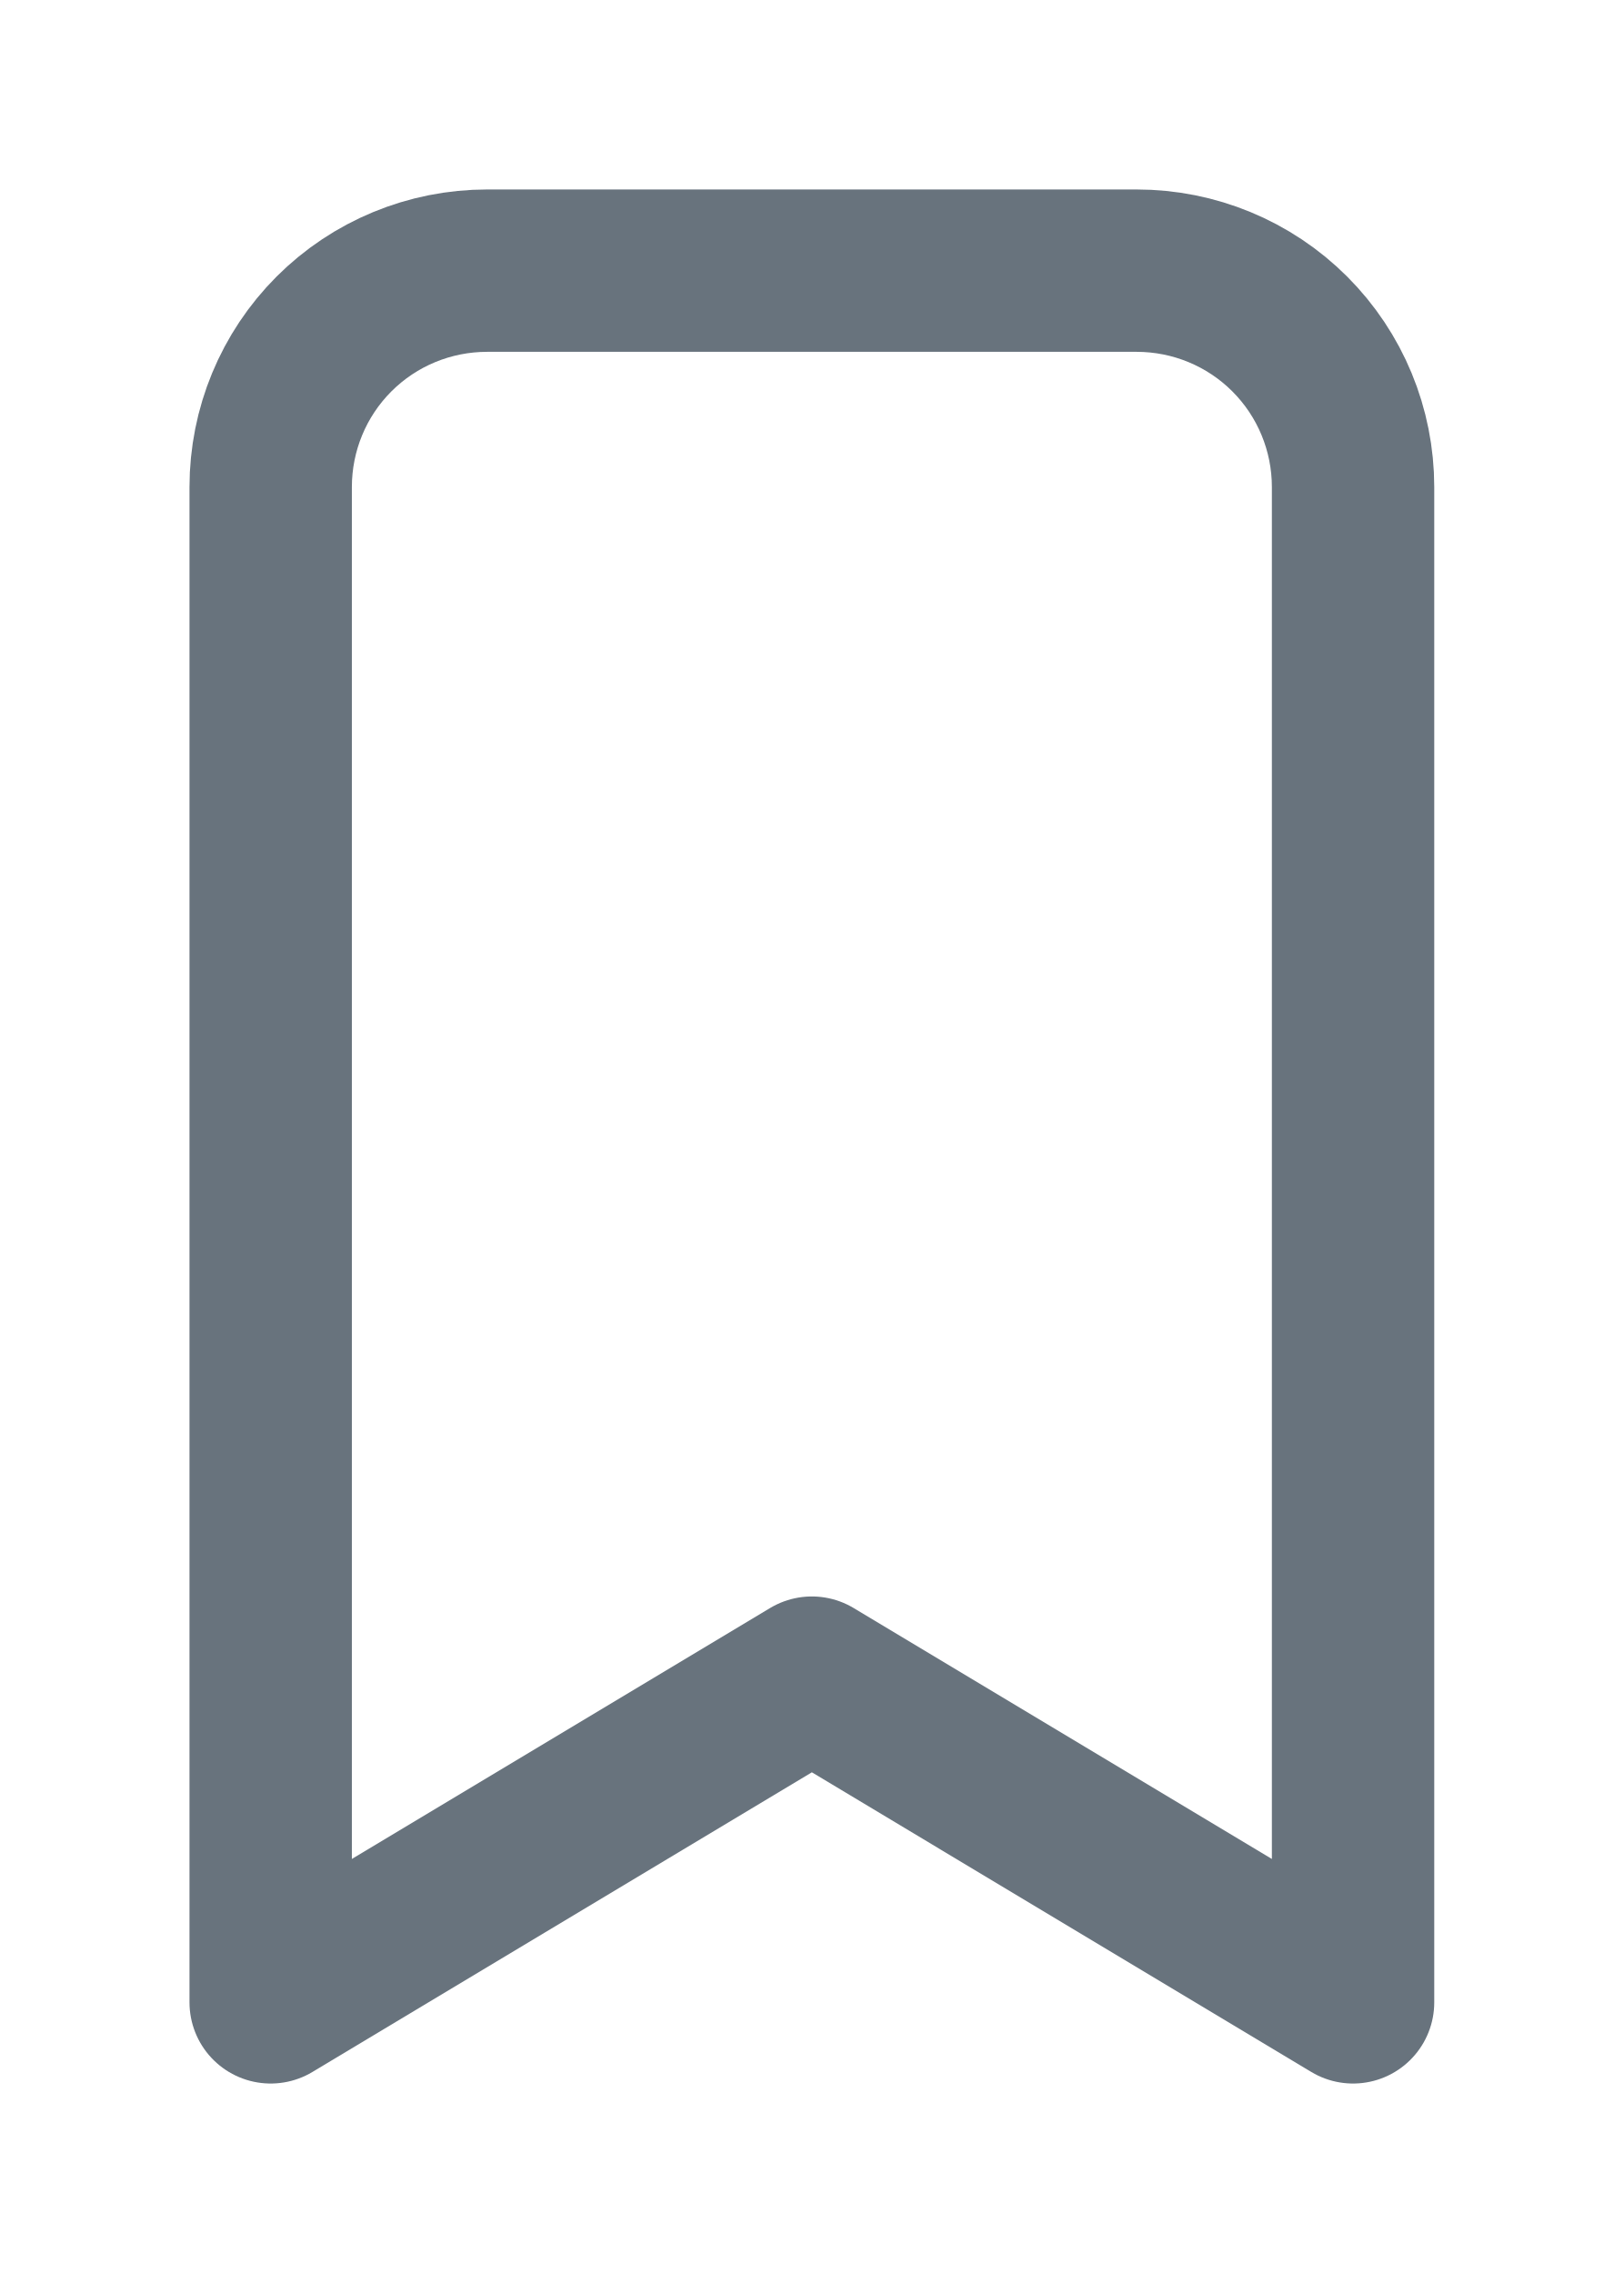
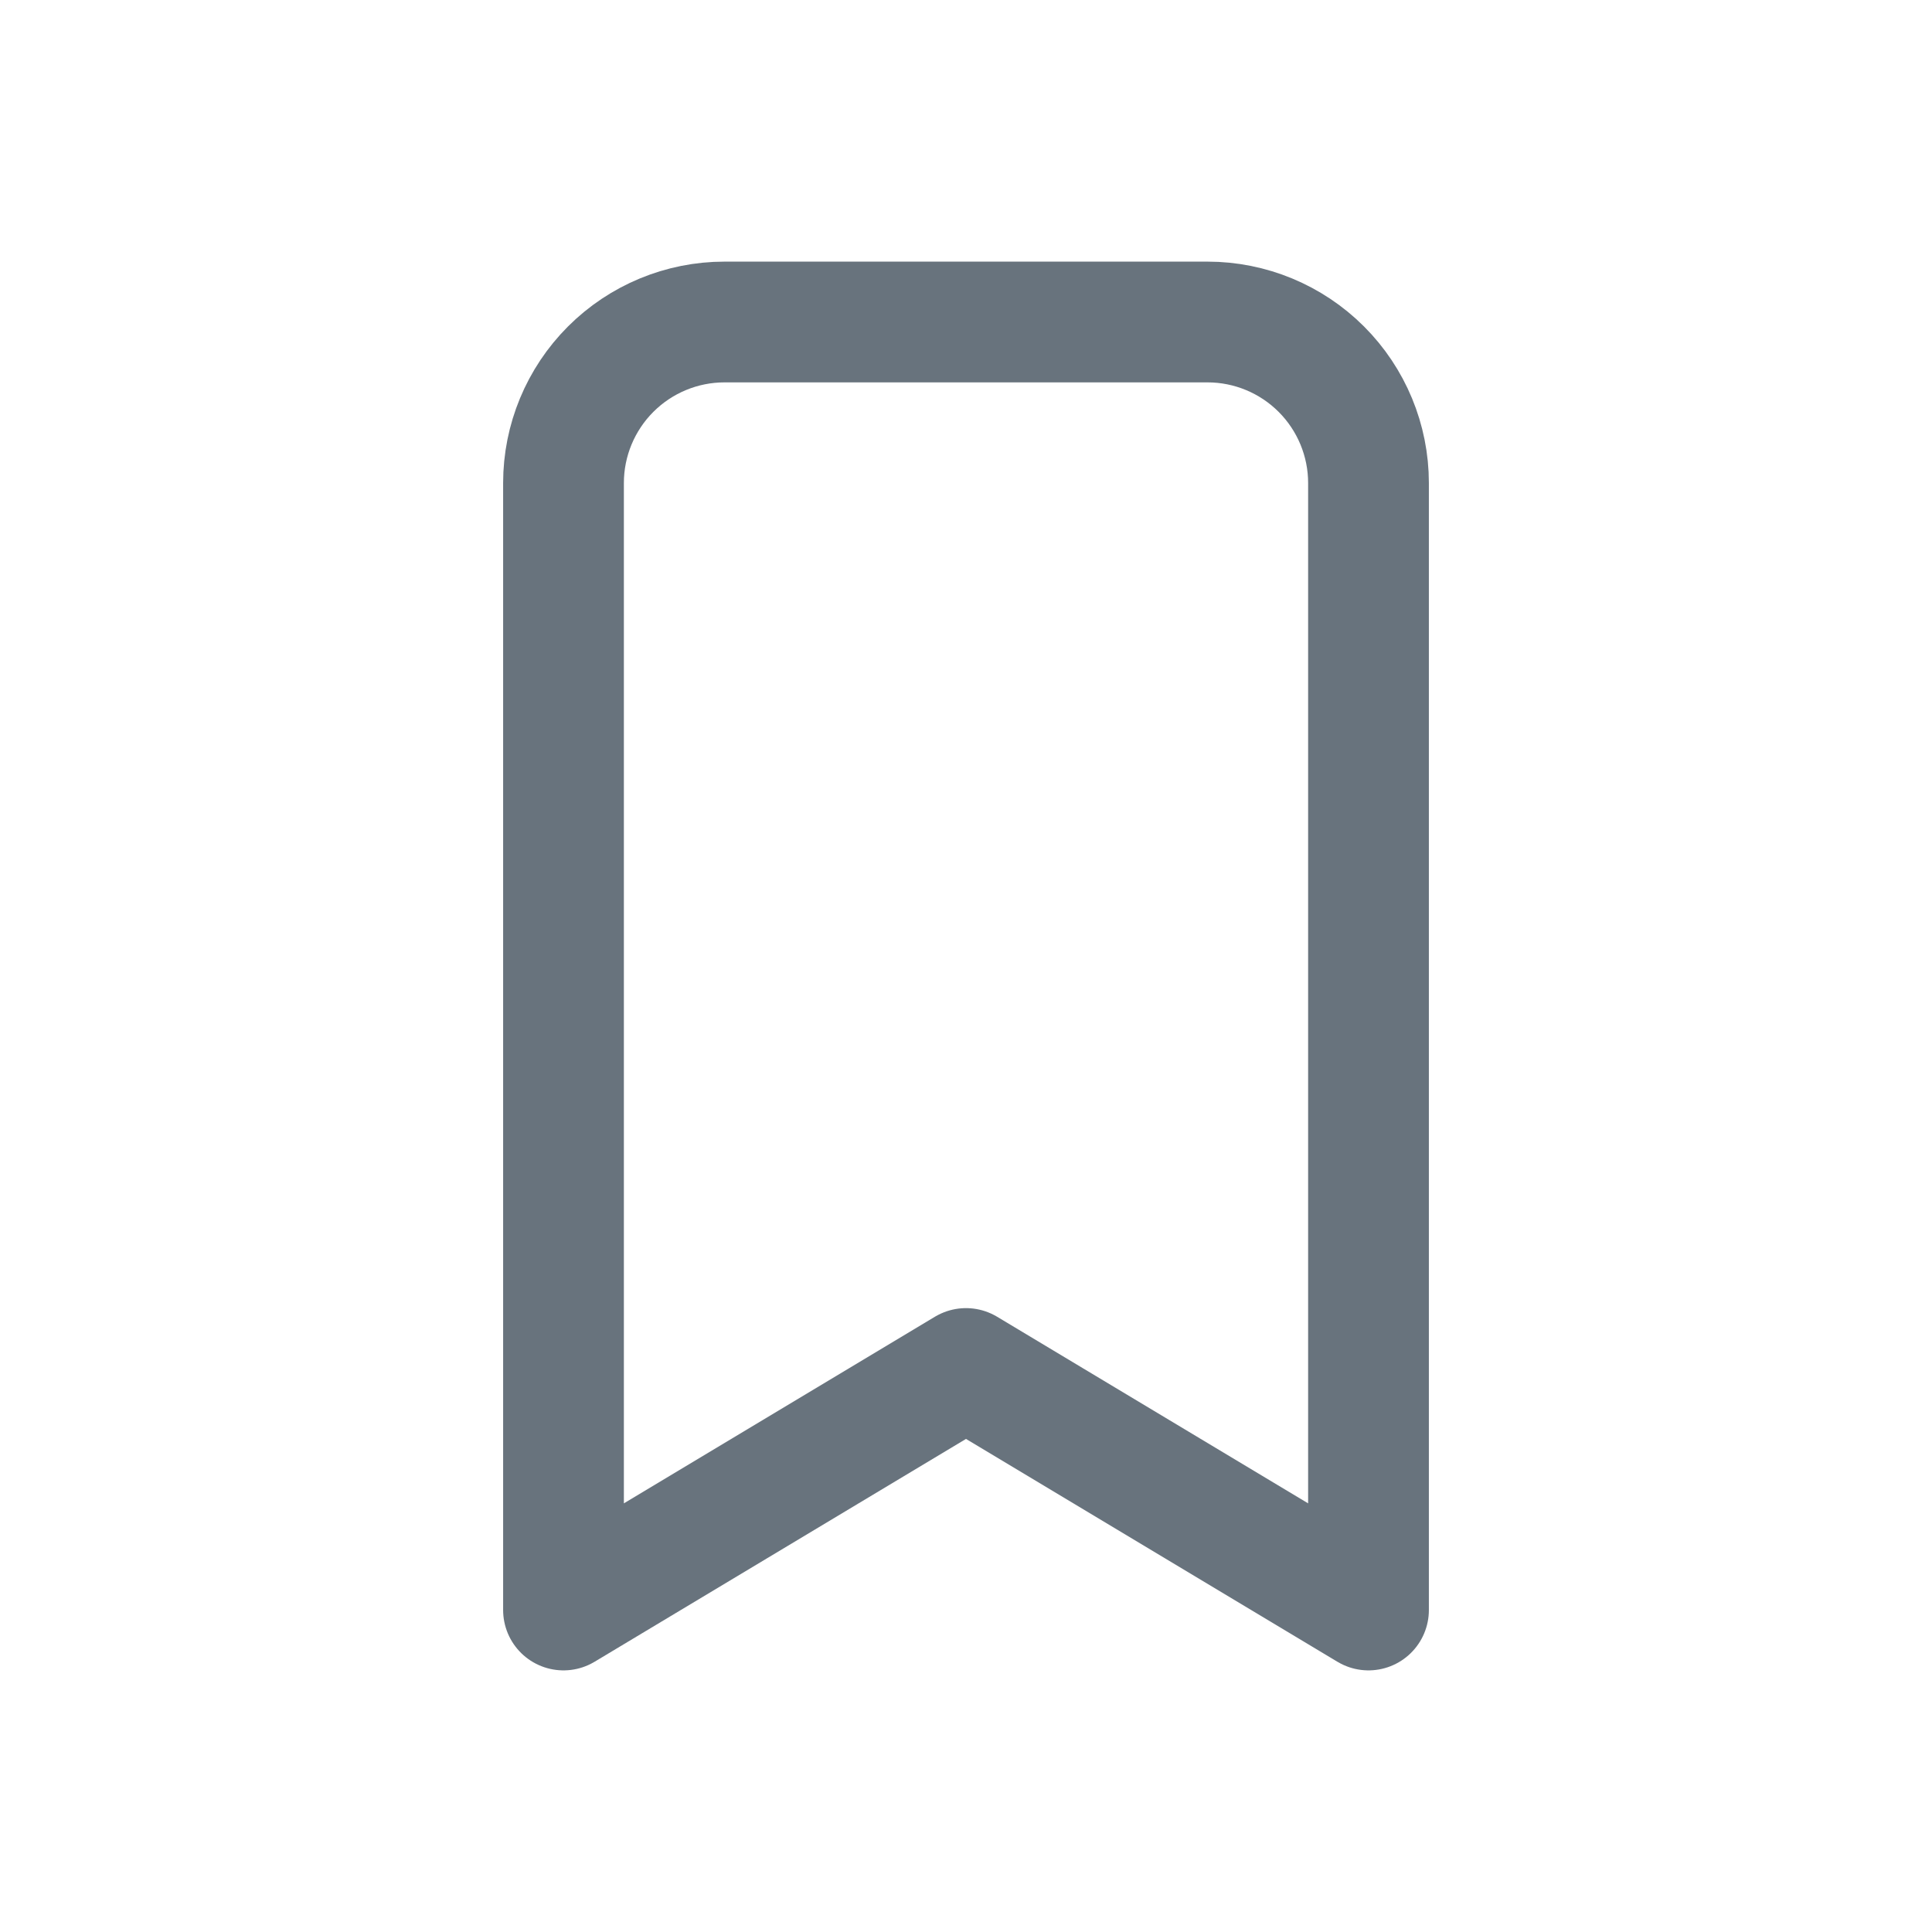
- <svg xmlns="http://www.w3.org/2000/svg" width="10" height="14" viewBox="0 0 10 14" fill="none">
-   <path d="M3 1.667H7C7.354 1.667 7.693 1.807 7.943 2.057C8.193 2.307 8.333 2.646 8.333 3V12.333L5 10.333L1.667 12.333V3C1.667 2.646 1.807 2.307 2.057 2.057C2.307 1.807 2.646 1.667 3 1.667Z" stroke="#68737D" stroke-width="1" stroke-linecap="round" stroke-linejoin="round" />
+ <svg xmlns="http://www.w3.org/2000/svg" width="24" height="24" viewBox="0 0 24 24" fill="none">
+   <path d="M9 4H15C15.53 4 16.039 4.211 16.414 4.586C16.789 4.961 17 5.47 17 6V20L12 17L7 20V6C7 5.47 7.211 4.961 7.586 4.586C7.961 4.211 8.47 4 9 4Z" stroke="#68737D" stroke-width="1.5" stroke-linecap="round" stroke-linejoin="round" />
</svg>
